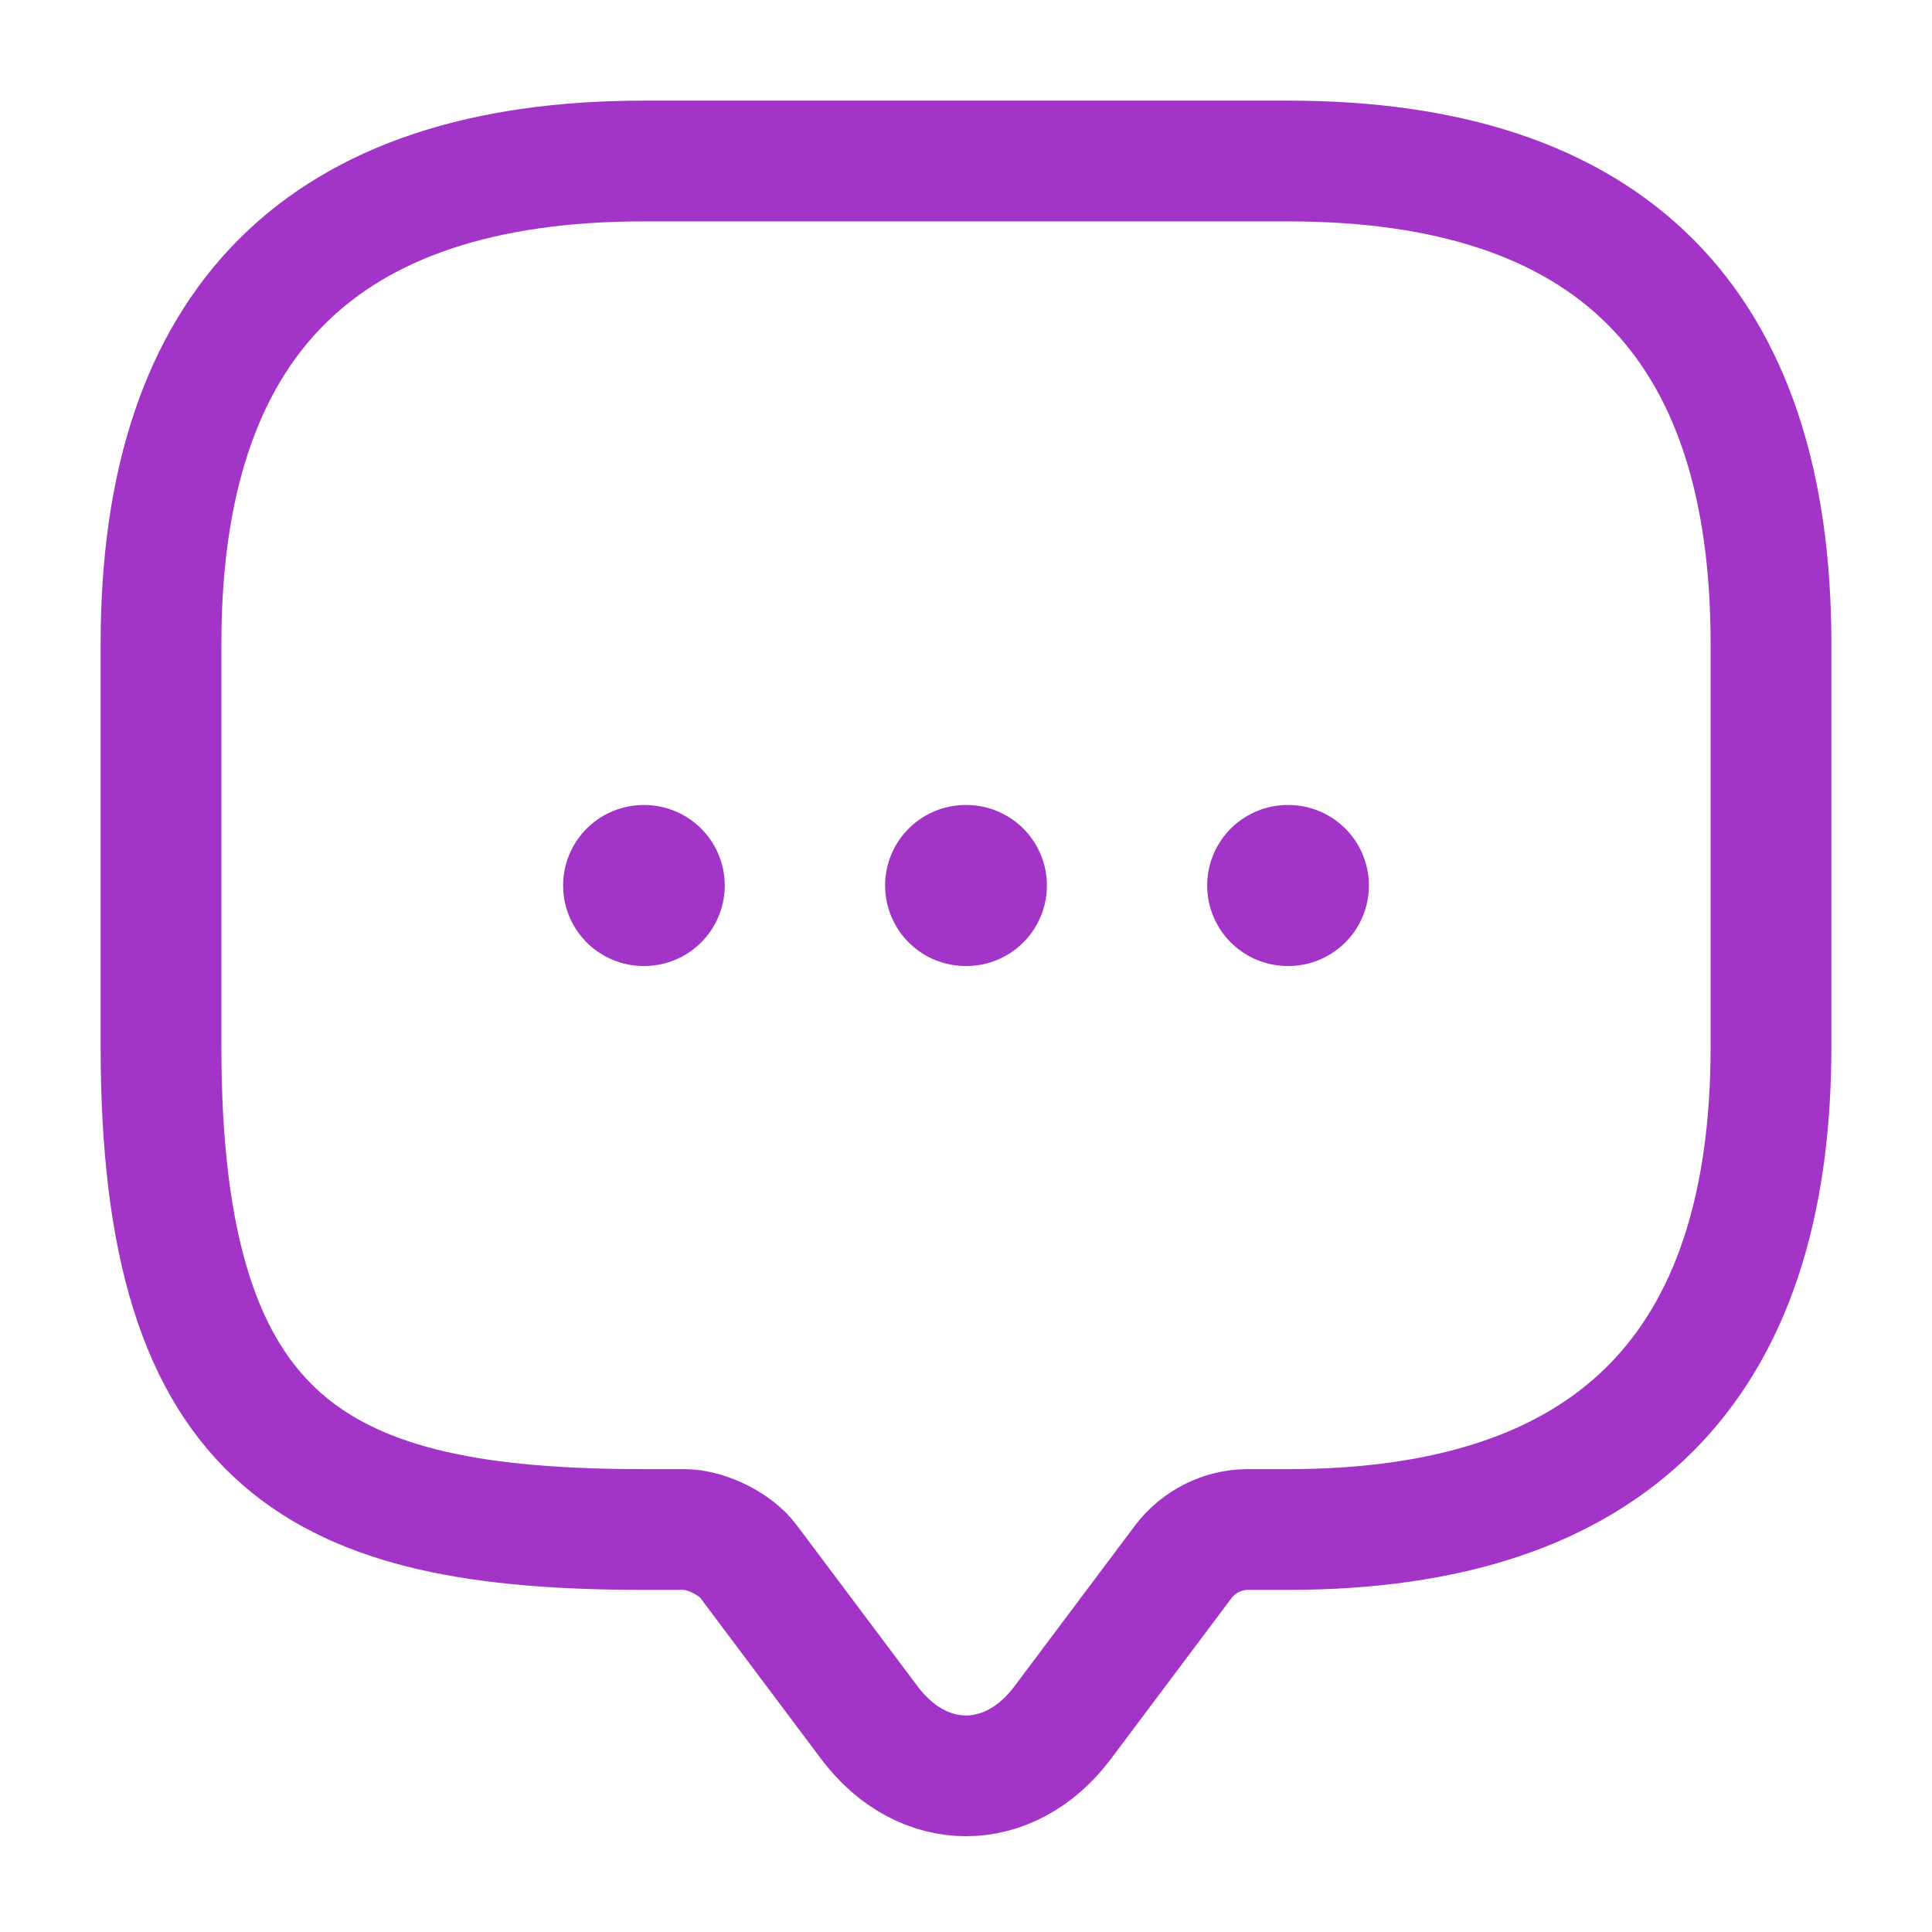
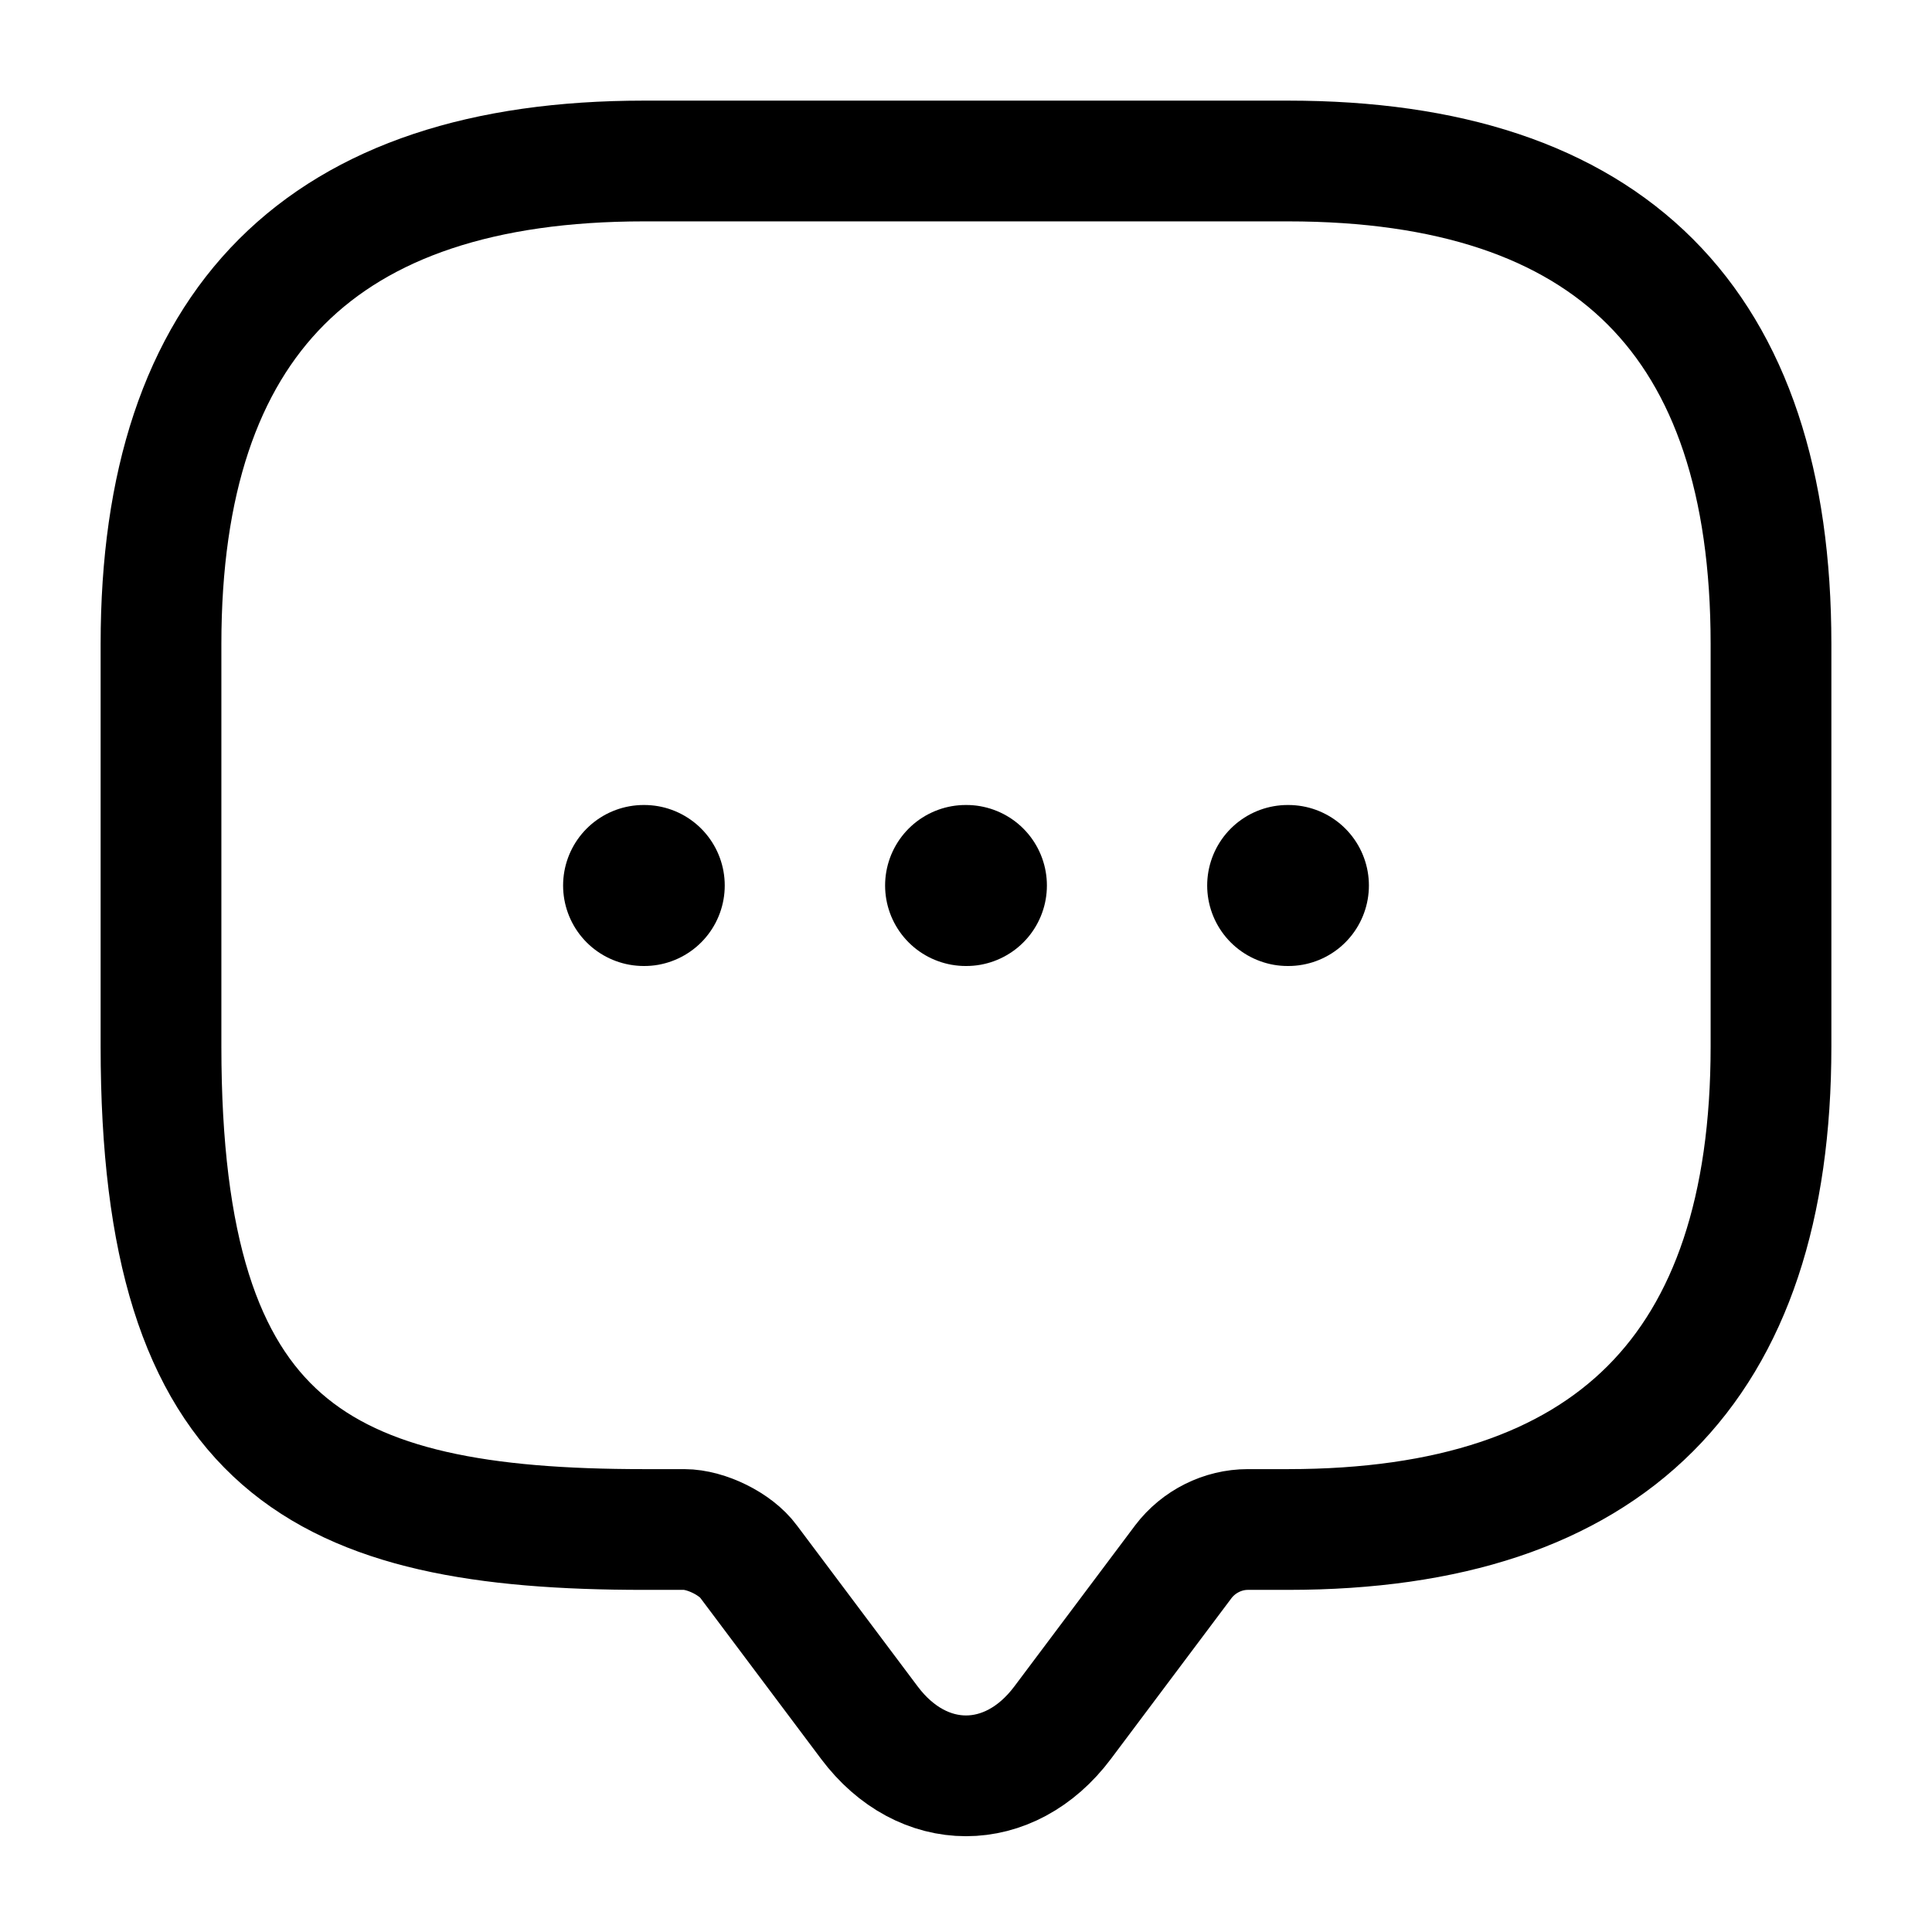
<svg xmlns="http://www.w3.org/2000/svg" width="24" height="24" viewBox="0 0 24 24" fill="none">
-   <path d="M8.5 19H8C4 19 2 18 2 13V8C2 4 4 2 8 2H16C20 2 22 4 22 8V13C22 17 20 19 16 19H15.5C15.19 19 14.89 19.15 14.7 19.4L13.2 21.4C12.54 22.28 11.46 22.28 10.8 21.4L9.3 19.4C9.14 19.18 8.77 19 8.5 19Z" stroke="#A234C7" stroke-width="1.5" stroke-miterlimit="10" stroke-linecap="round" stroke-linejoin="round" />
-   <path d="M15.996 11H16.005" stroke="#A234C7" stroke-width="2" stroke-linecap="round" stroke-linejoin="round" />
-   <path d="M11.995 11H12.005" stroke="#A234C7" stroke-width="2" stroke-linecap="round" stroke-linejoin="round" />
-   <path d="M7.995 11H8.003" stroke="#A234C7" stroke-width="2" stroke-linecap="round" stroke-linejoin="round" />
+   <path d="M8.5 19H8C4 19 2 18 2 13V8C2 4 4 2 8 2H16C20 2 22 4 22 8V13C22 17 20 19 16 19H15.5C15.19 19 14.89 19.15 14.7 19.4L13.2 21.4C12.54 22.28 11.46 22.28 10.8 21.4L9.3 19.4C9.14 19.18 8.77 19 8.5 19Z" stroke="currentColor" stroke-width="1.5" stroke-miterlimit="10" stroke-linecap="round" stroke-linejoin="round" />
+   <path d="M15.996 11H16.005" stroke="currentColor" stroke-width="2" stroke-linecap="round" stroke-linejoin="round" />
+   <path d="M11.995 11H12.005" stroke="currentColor" stroke-width="2" stroke-linecap="round" stroke-linejoin="round" />
+   <path d="M7.995 11H8.003" stroke="currentColor" stroke-width="2" stroke-linecap="round" stroke-linejoin="round" />
</svg>
